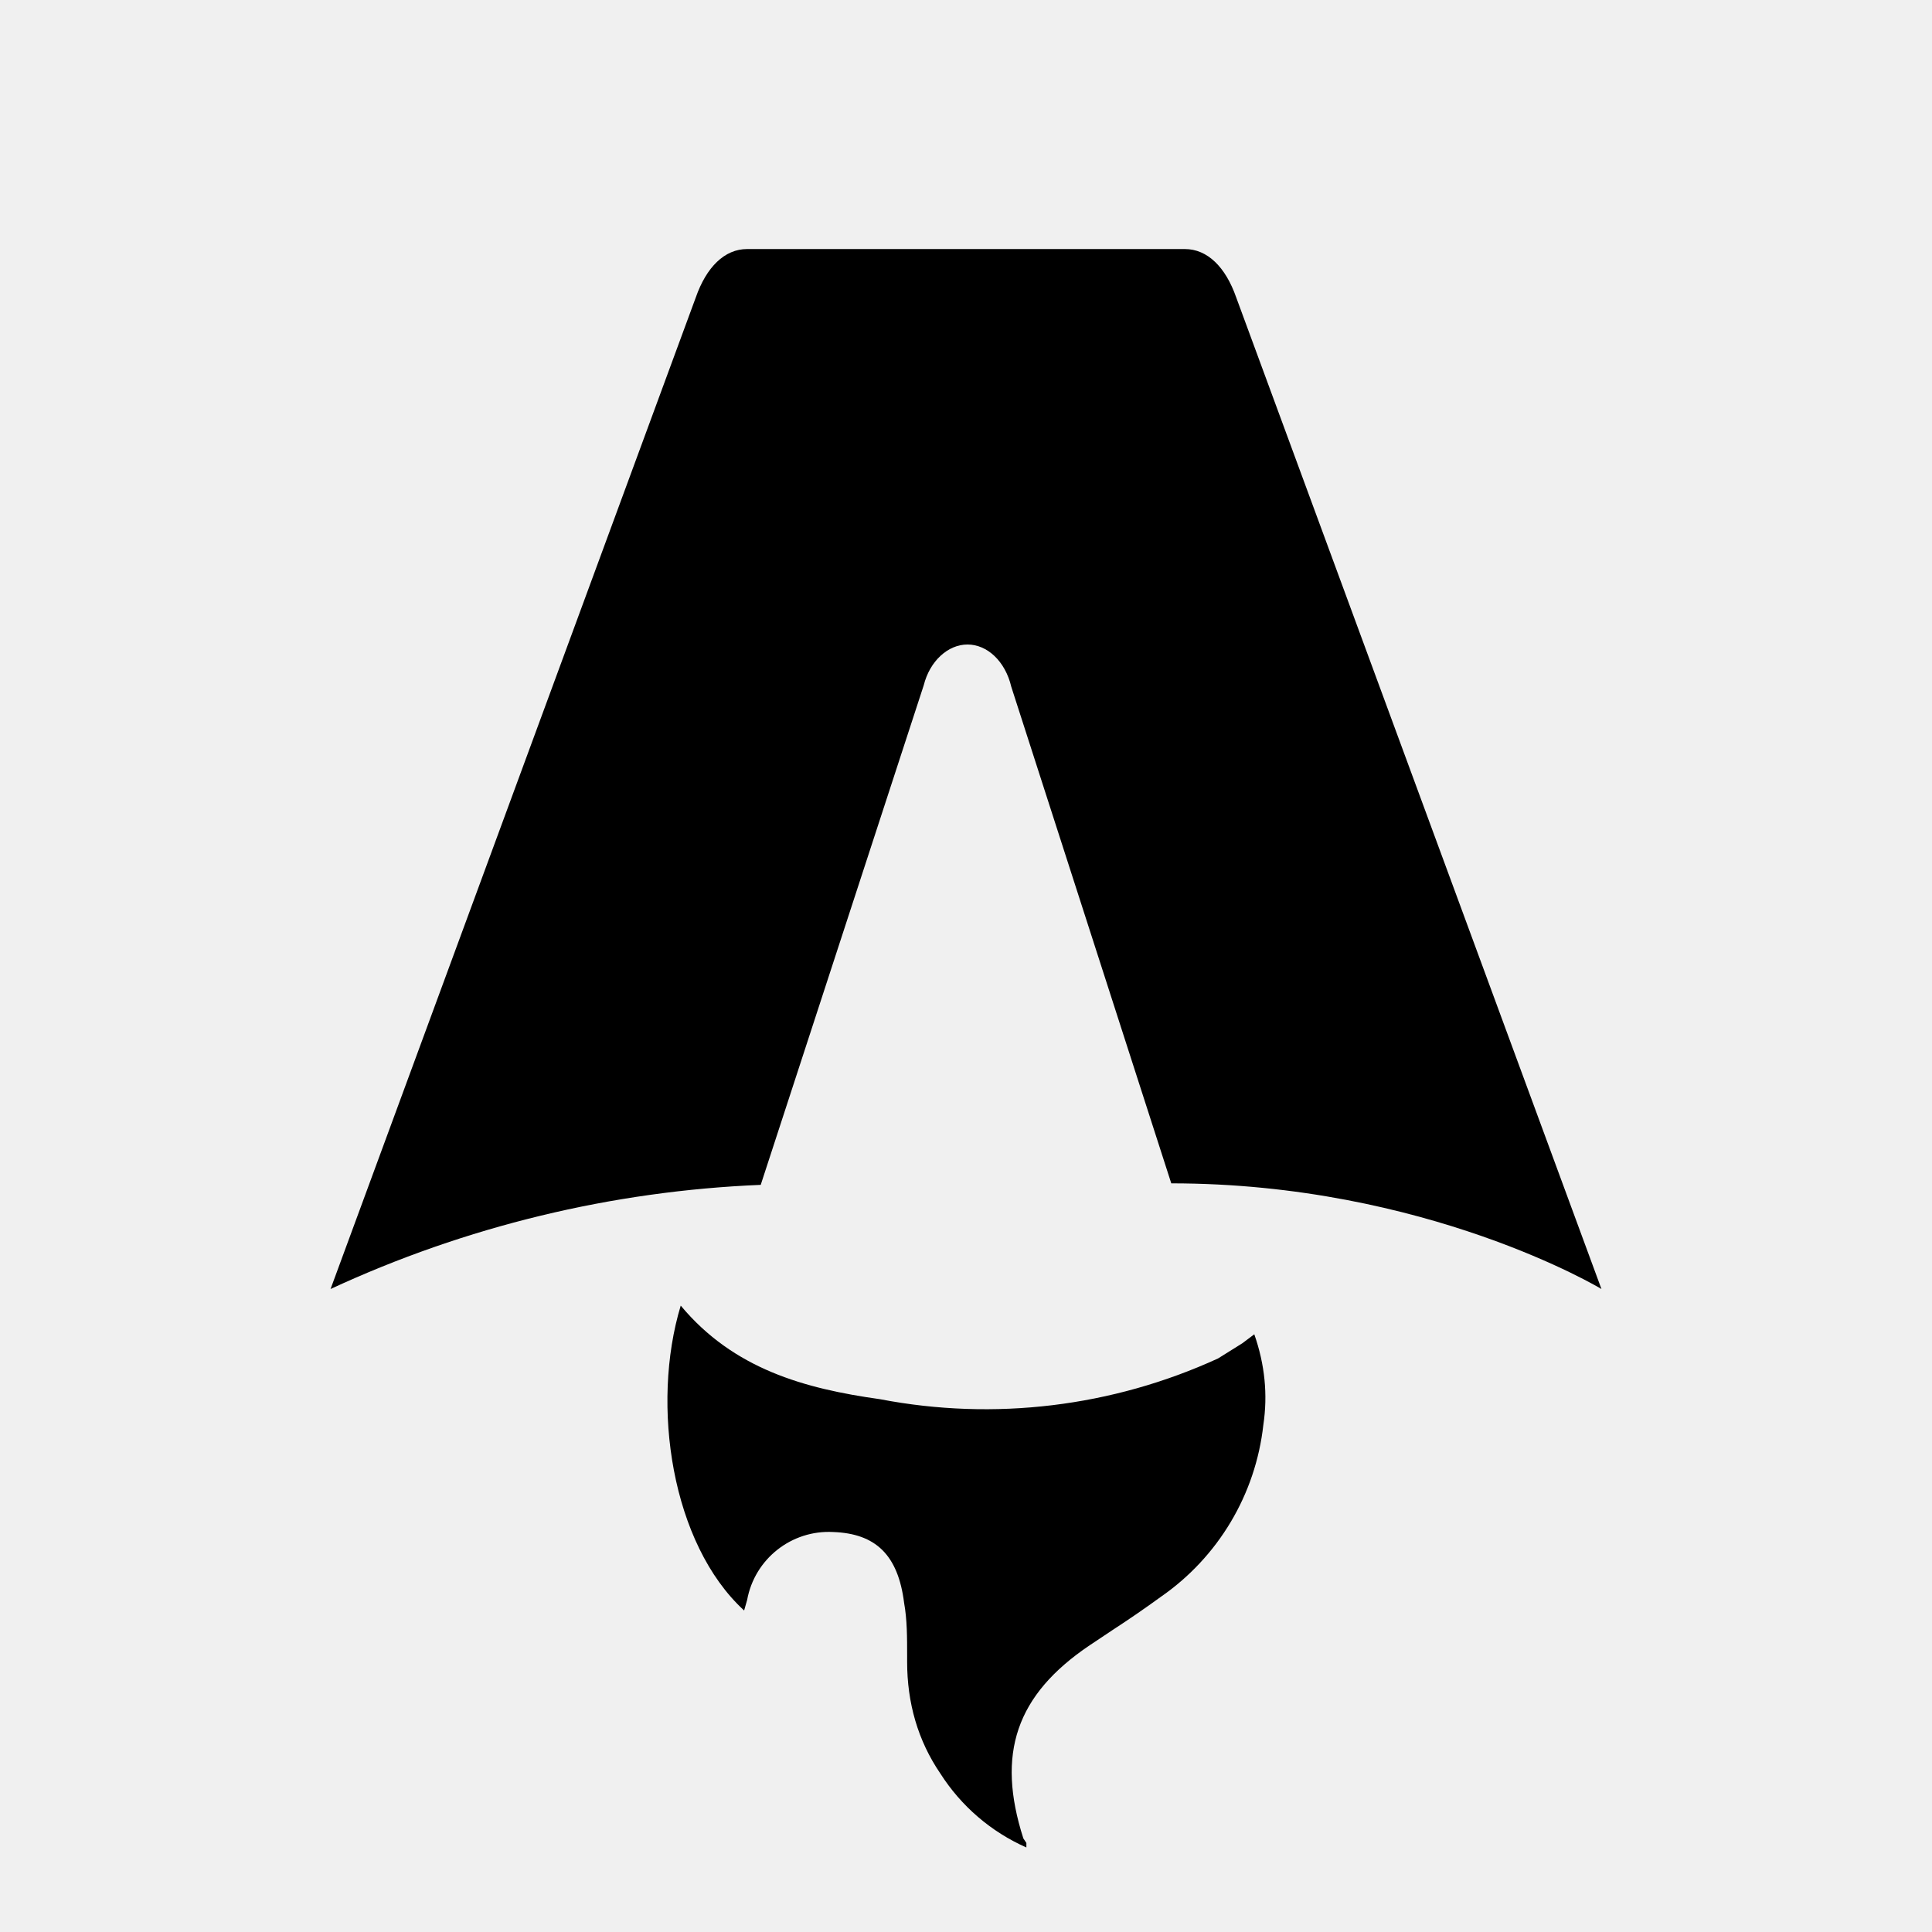
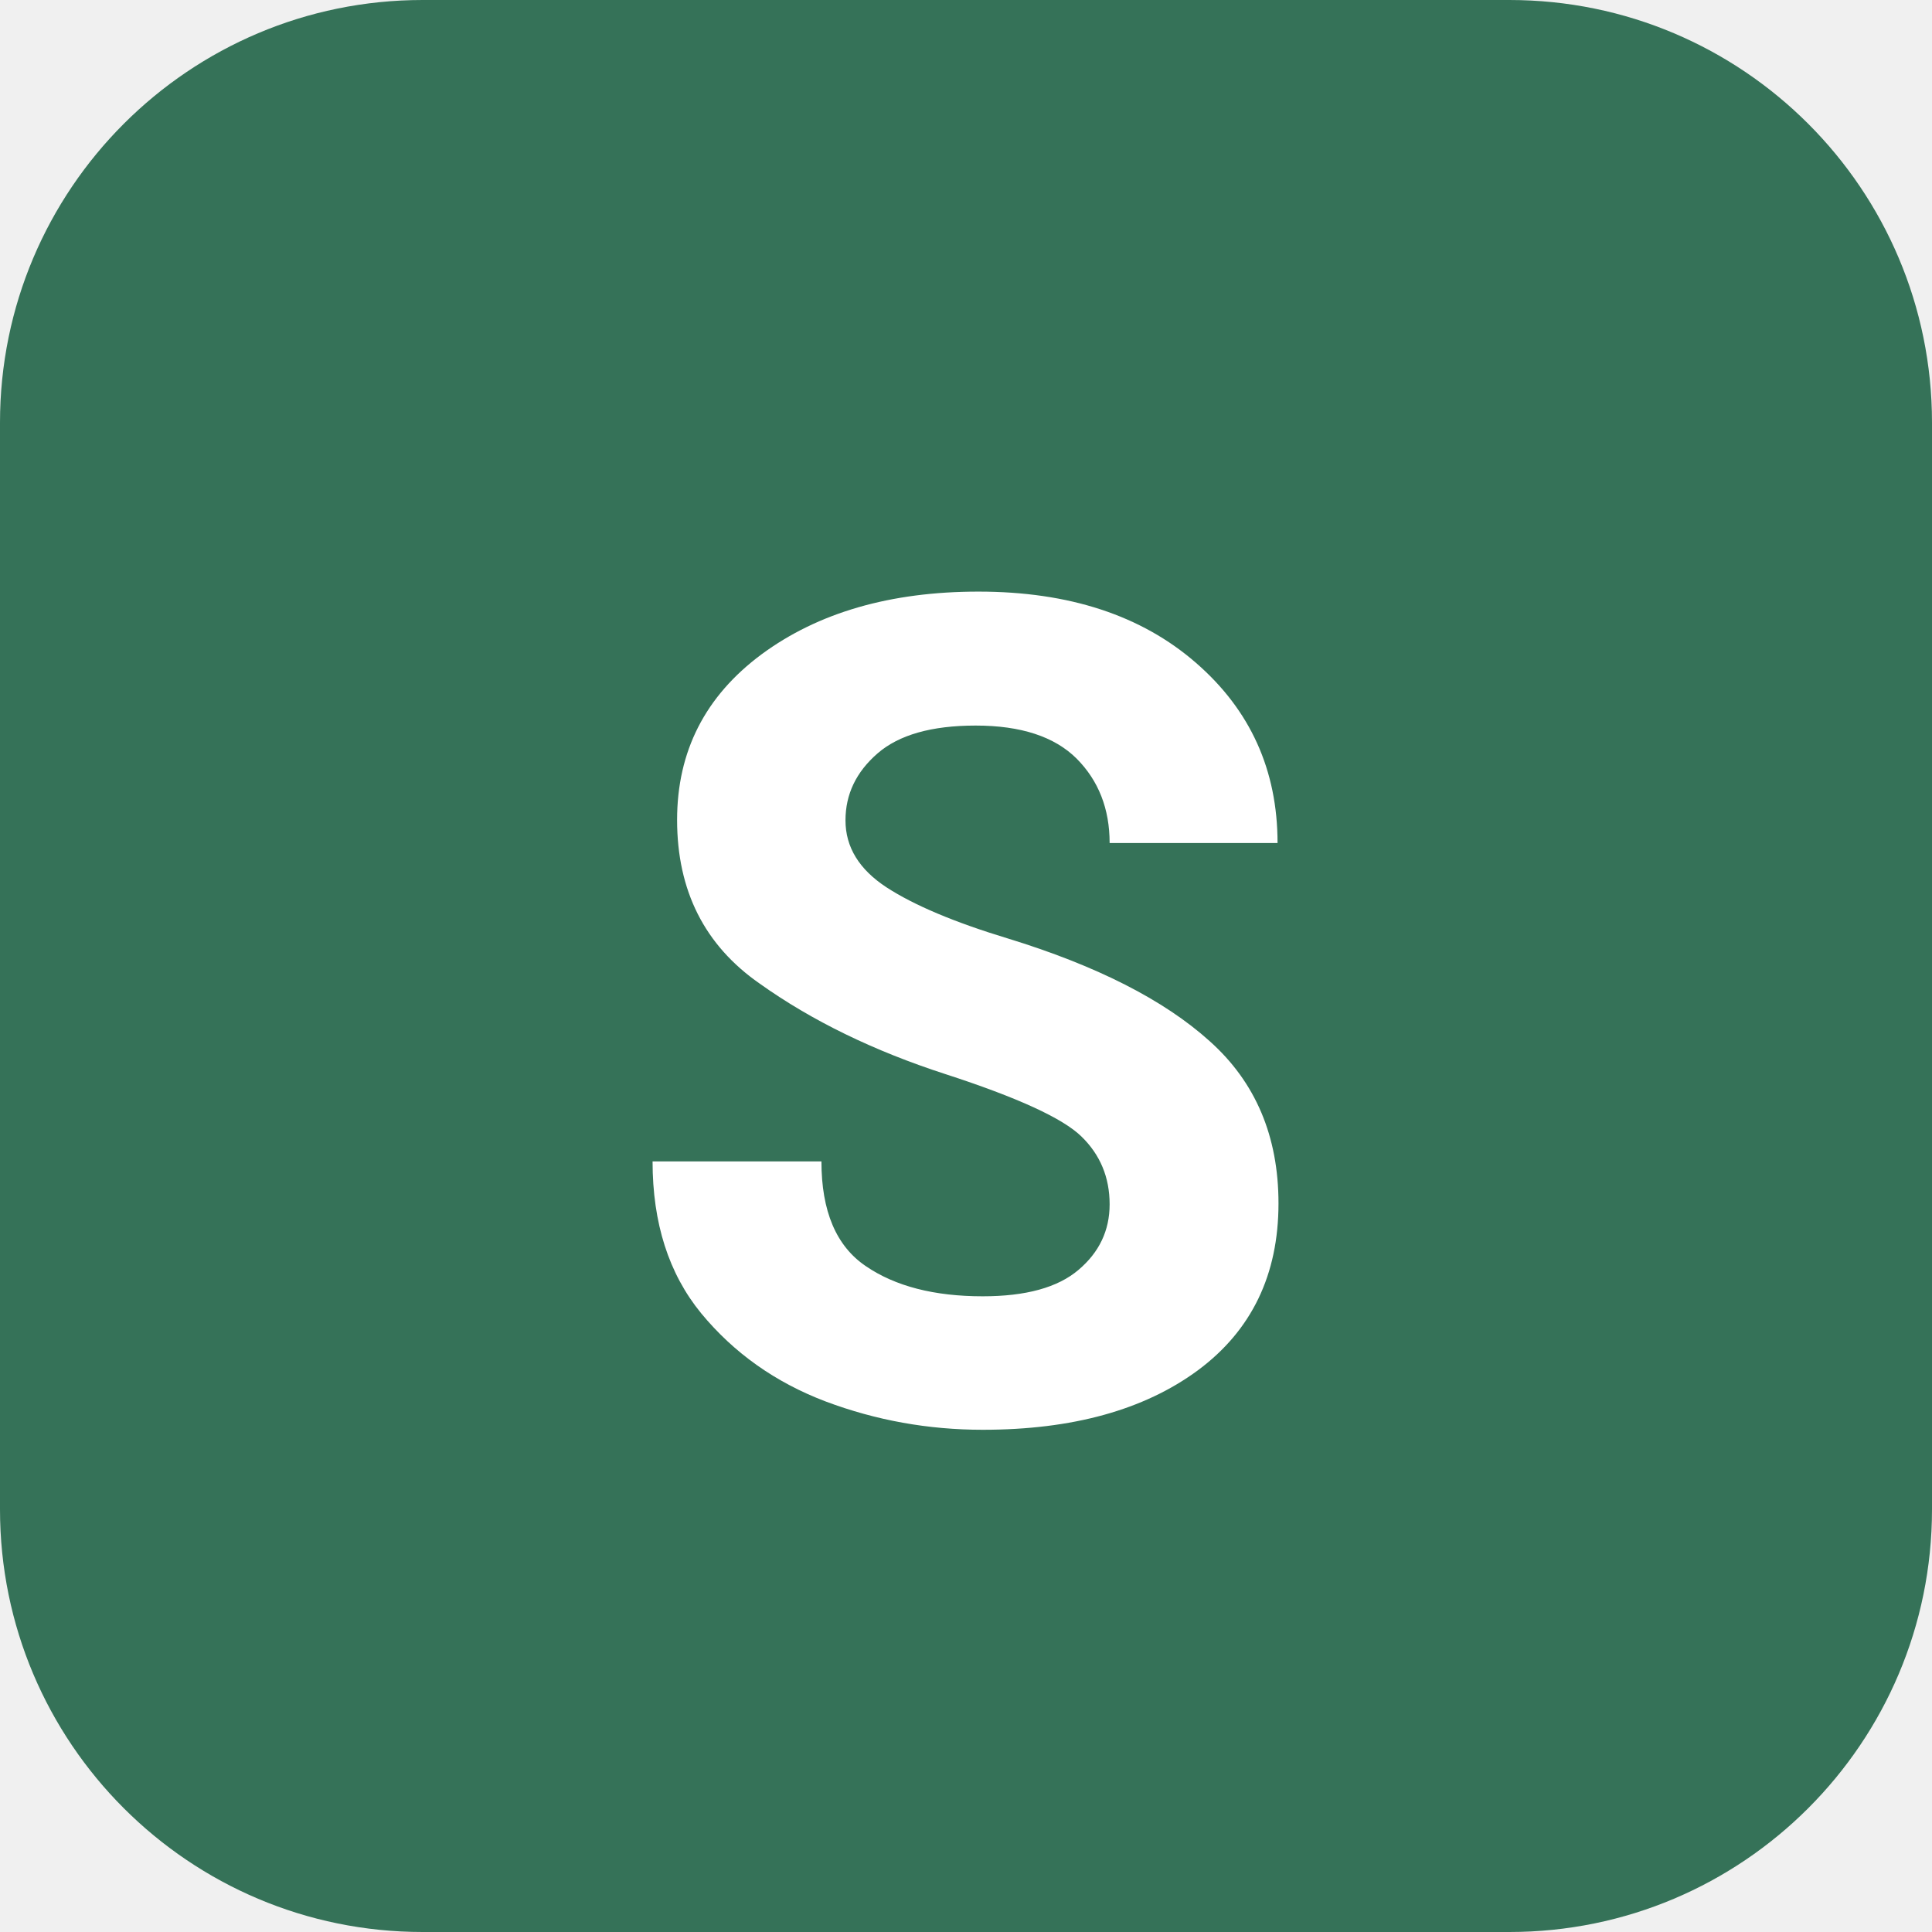
- <svg xmlns="http://www.w3.org/2000/svg" fill="none" viewBox="0 0 128 128">
-   <path d="M50.4 78.5a75.1 75.1 0 0 0-28.5 6.9l24.2-65.7c.7-2 1.9-3.2 3.4-3.2h29c1.5 0 2.7 1.2 3.4 3.2l24.2 65.7s-11.6-7-28.5-7L67 45.5c-.4-1.7-1.6-2.8-2.9-2.8-1.3 0-2.5 1.1-2.9 2.7L50.4 78.5Zm-1.1 28.2Zm-4.2-20.2c-2 6.6-.6 15.8 4.2 20.2a17.5 17.5 0 0 1 .2-.7 5.5 5.5 0 0 1 5.7-4.5c2.8.1 4.3 1.5 4.7 4.7.2 1.1.2 2.3.2 3.5v.4c0 2.7.7 5.2 2.2 7.4a13 13 0 0 0 5.7 4.9v-.3l-.2-.3c-1.8-5.6-.5-9.5 4.4-12.8l1.5-1a73 73 0 0 0 3.2-2.2 16 16 0 0 0 6.8-11.4c.3-2 .1-4-.6-6l-.8.6-1.6 1a37 37 0 0 1-22.4 2.7c-5-.7-9.7-2-13.2-6.2Z" />
-   <style>
-         path { fill: #000; }
-         @media (prefers-color-scheme: dark) {
-             path { fill: #FFF; }
-         }
-     </style>
+ <svg xmlns="http://www.w3.org/2000/svg" viewBox="0 0 64 64" role="img" aria-label="streanga.com">
+   <rect width="64" height="64" rx="14" fill="#357258" />
+   <text x="32" y="34" font-family="ui-sans-serif, system-ui, -apple-system, Segoe UI, Roboto, Helvetica, Arial, sans-serif" font-size="38" font-weight="700" fill="#ffffff" text-anchor="middle" dominant-baseline="central">S</text>
</svg>
